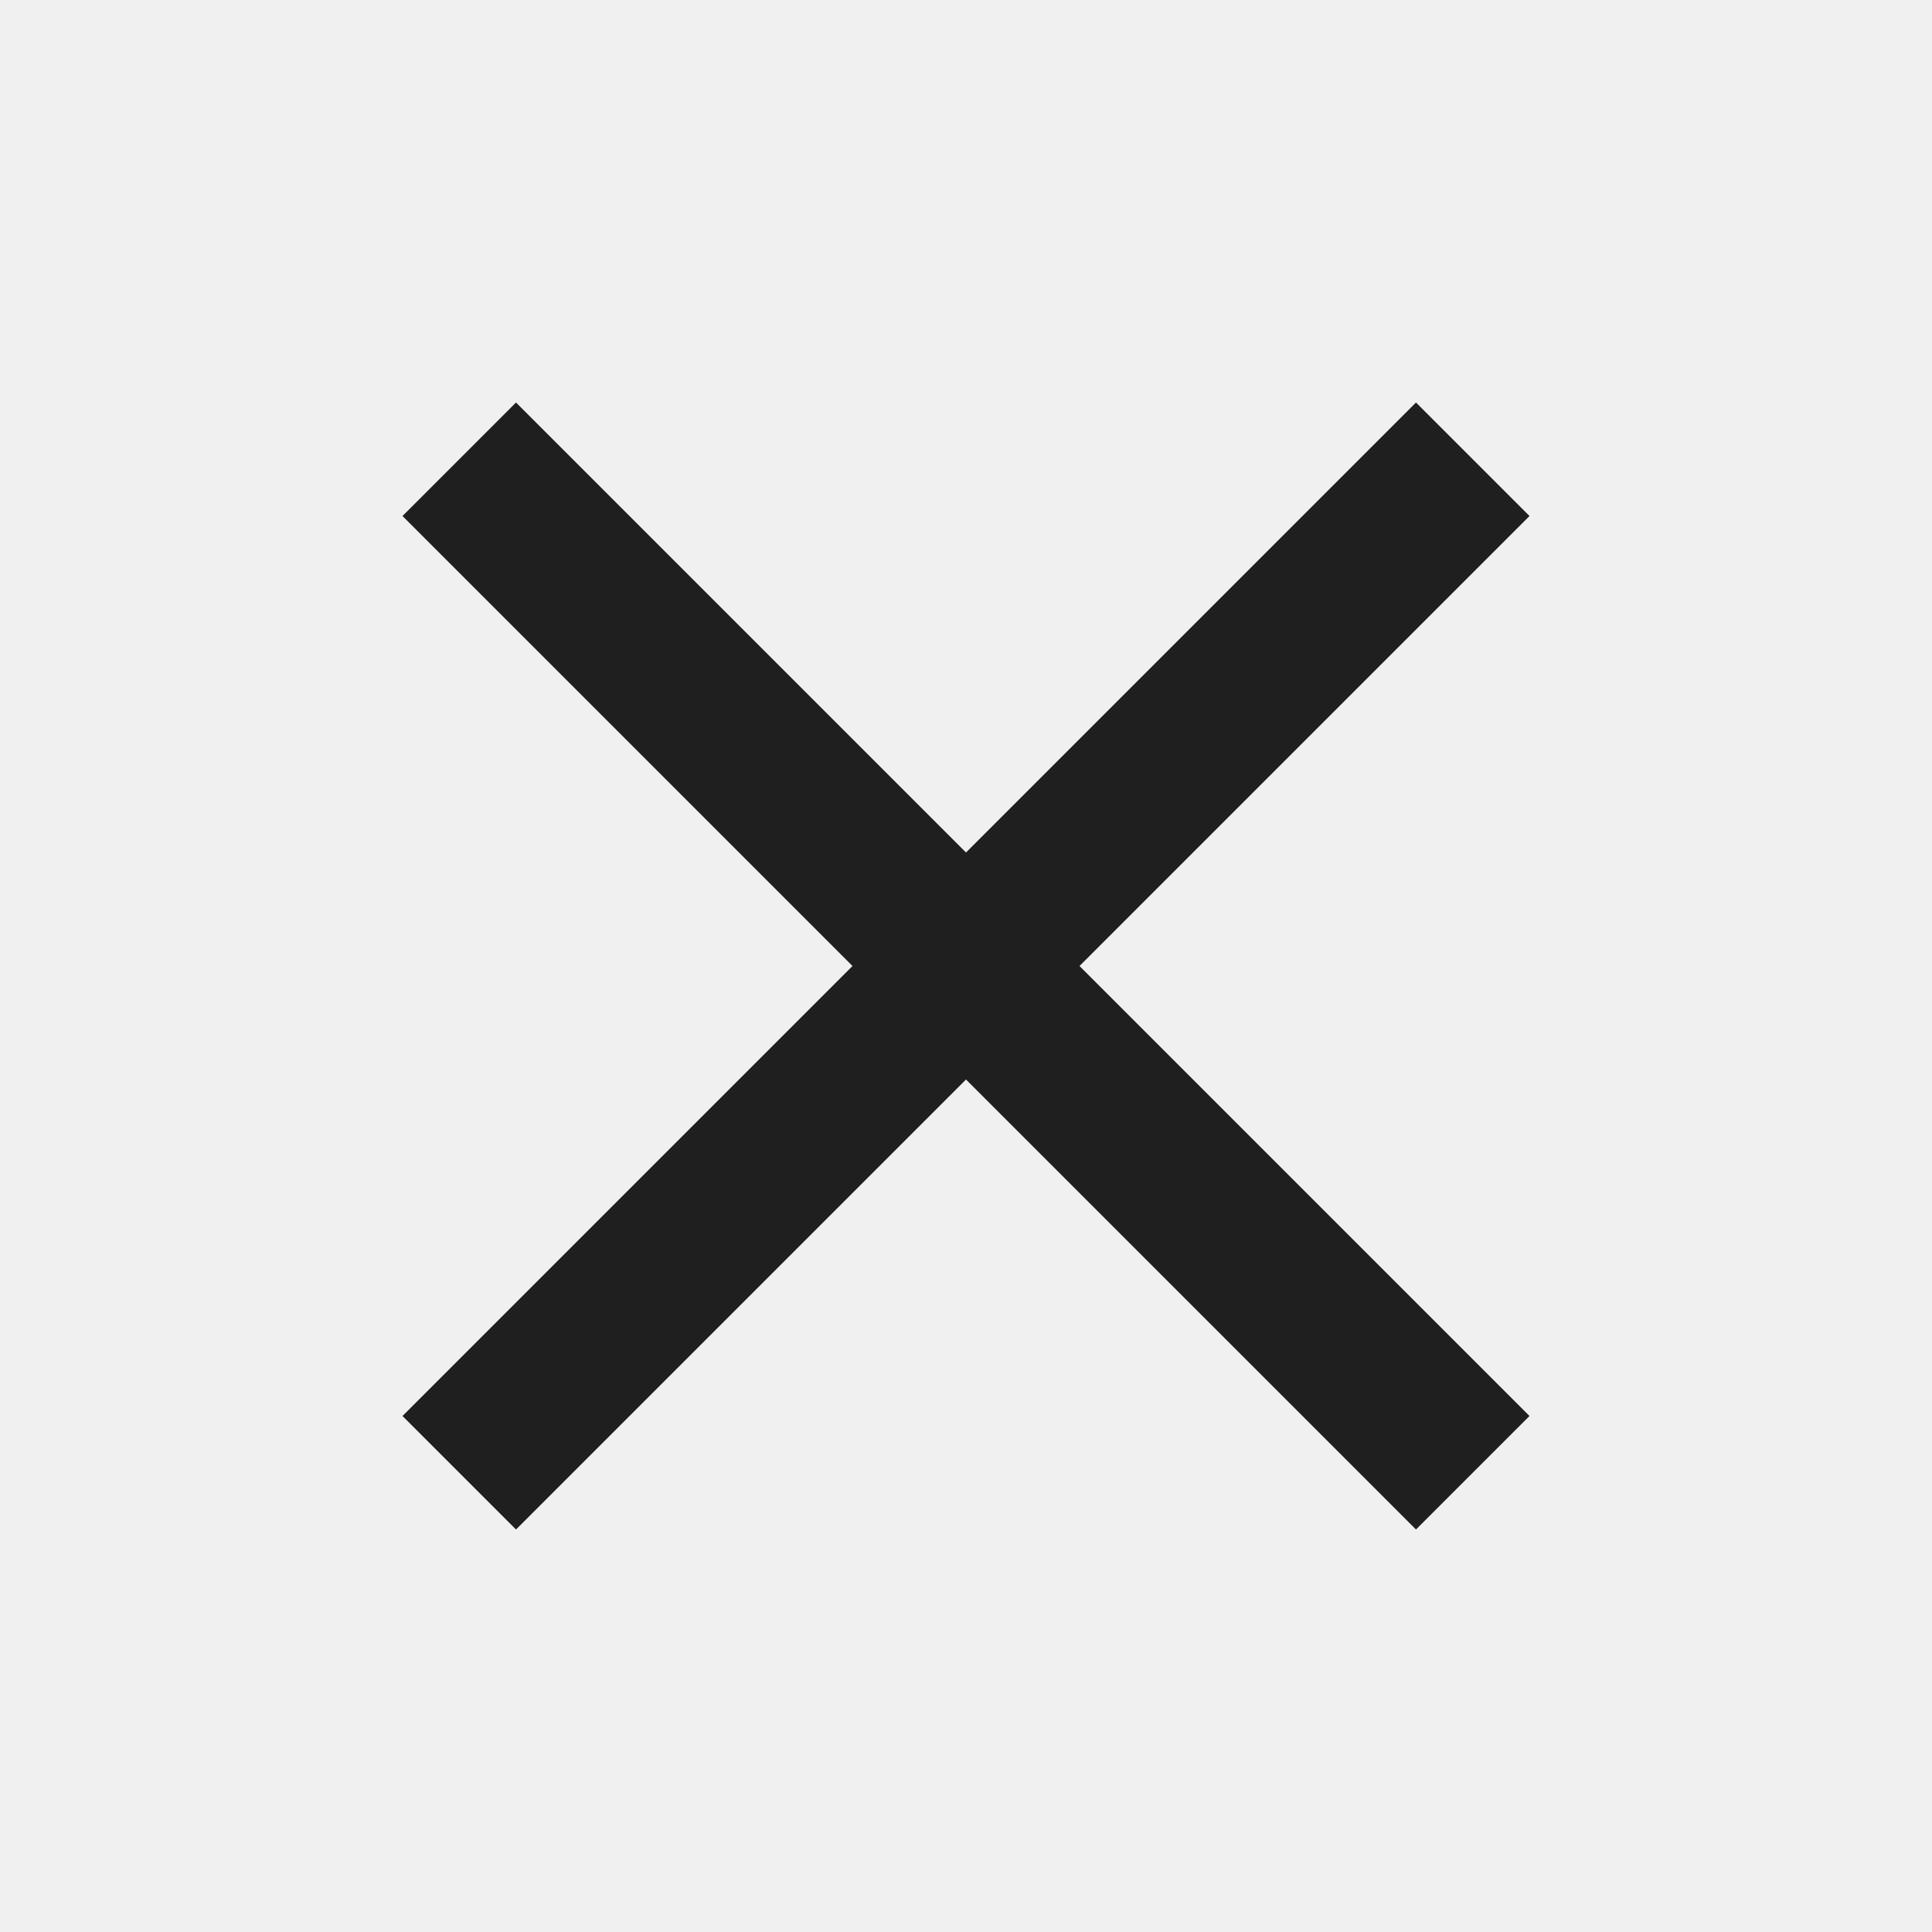
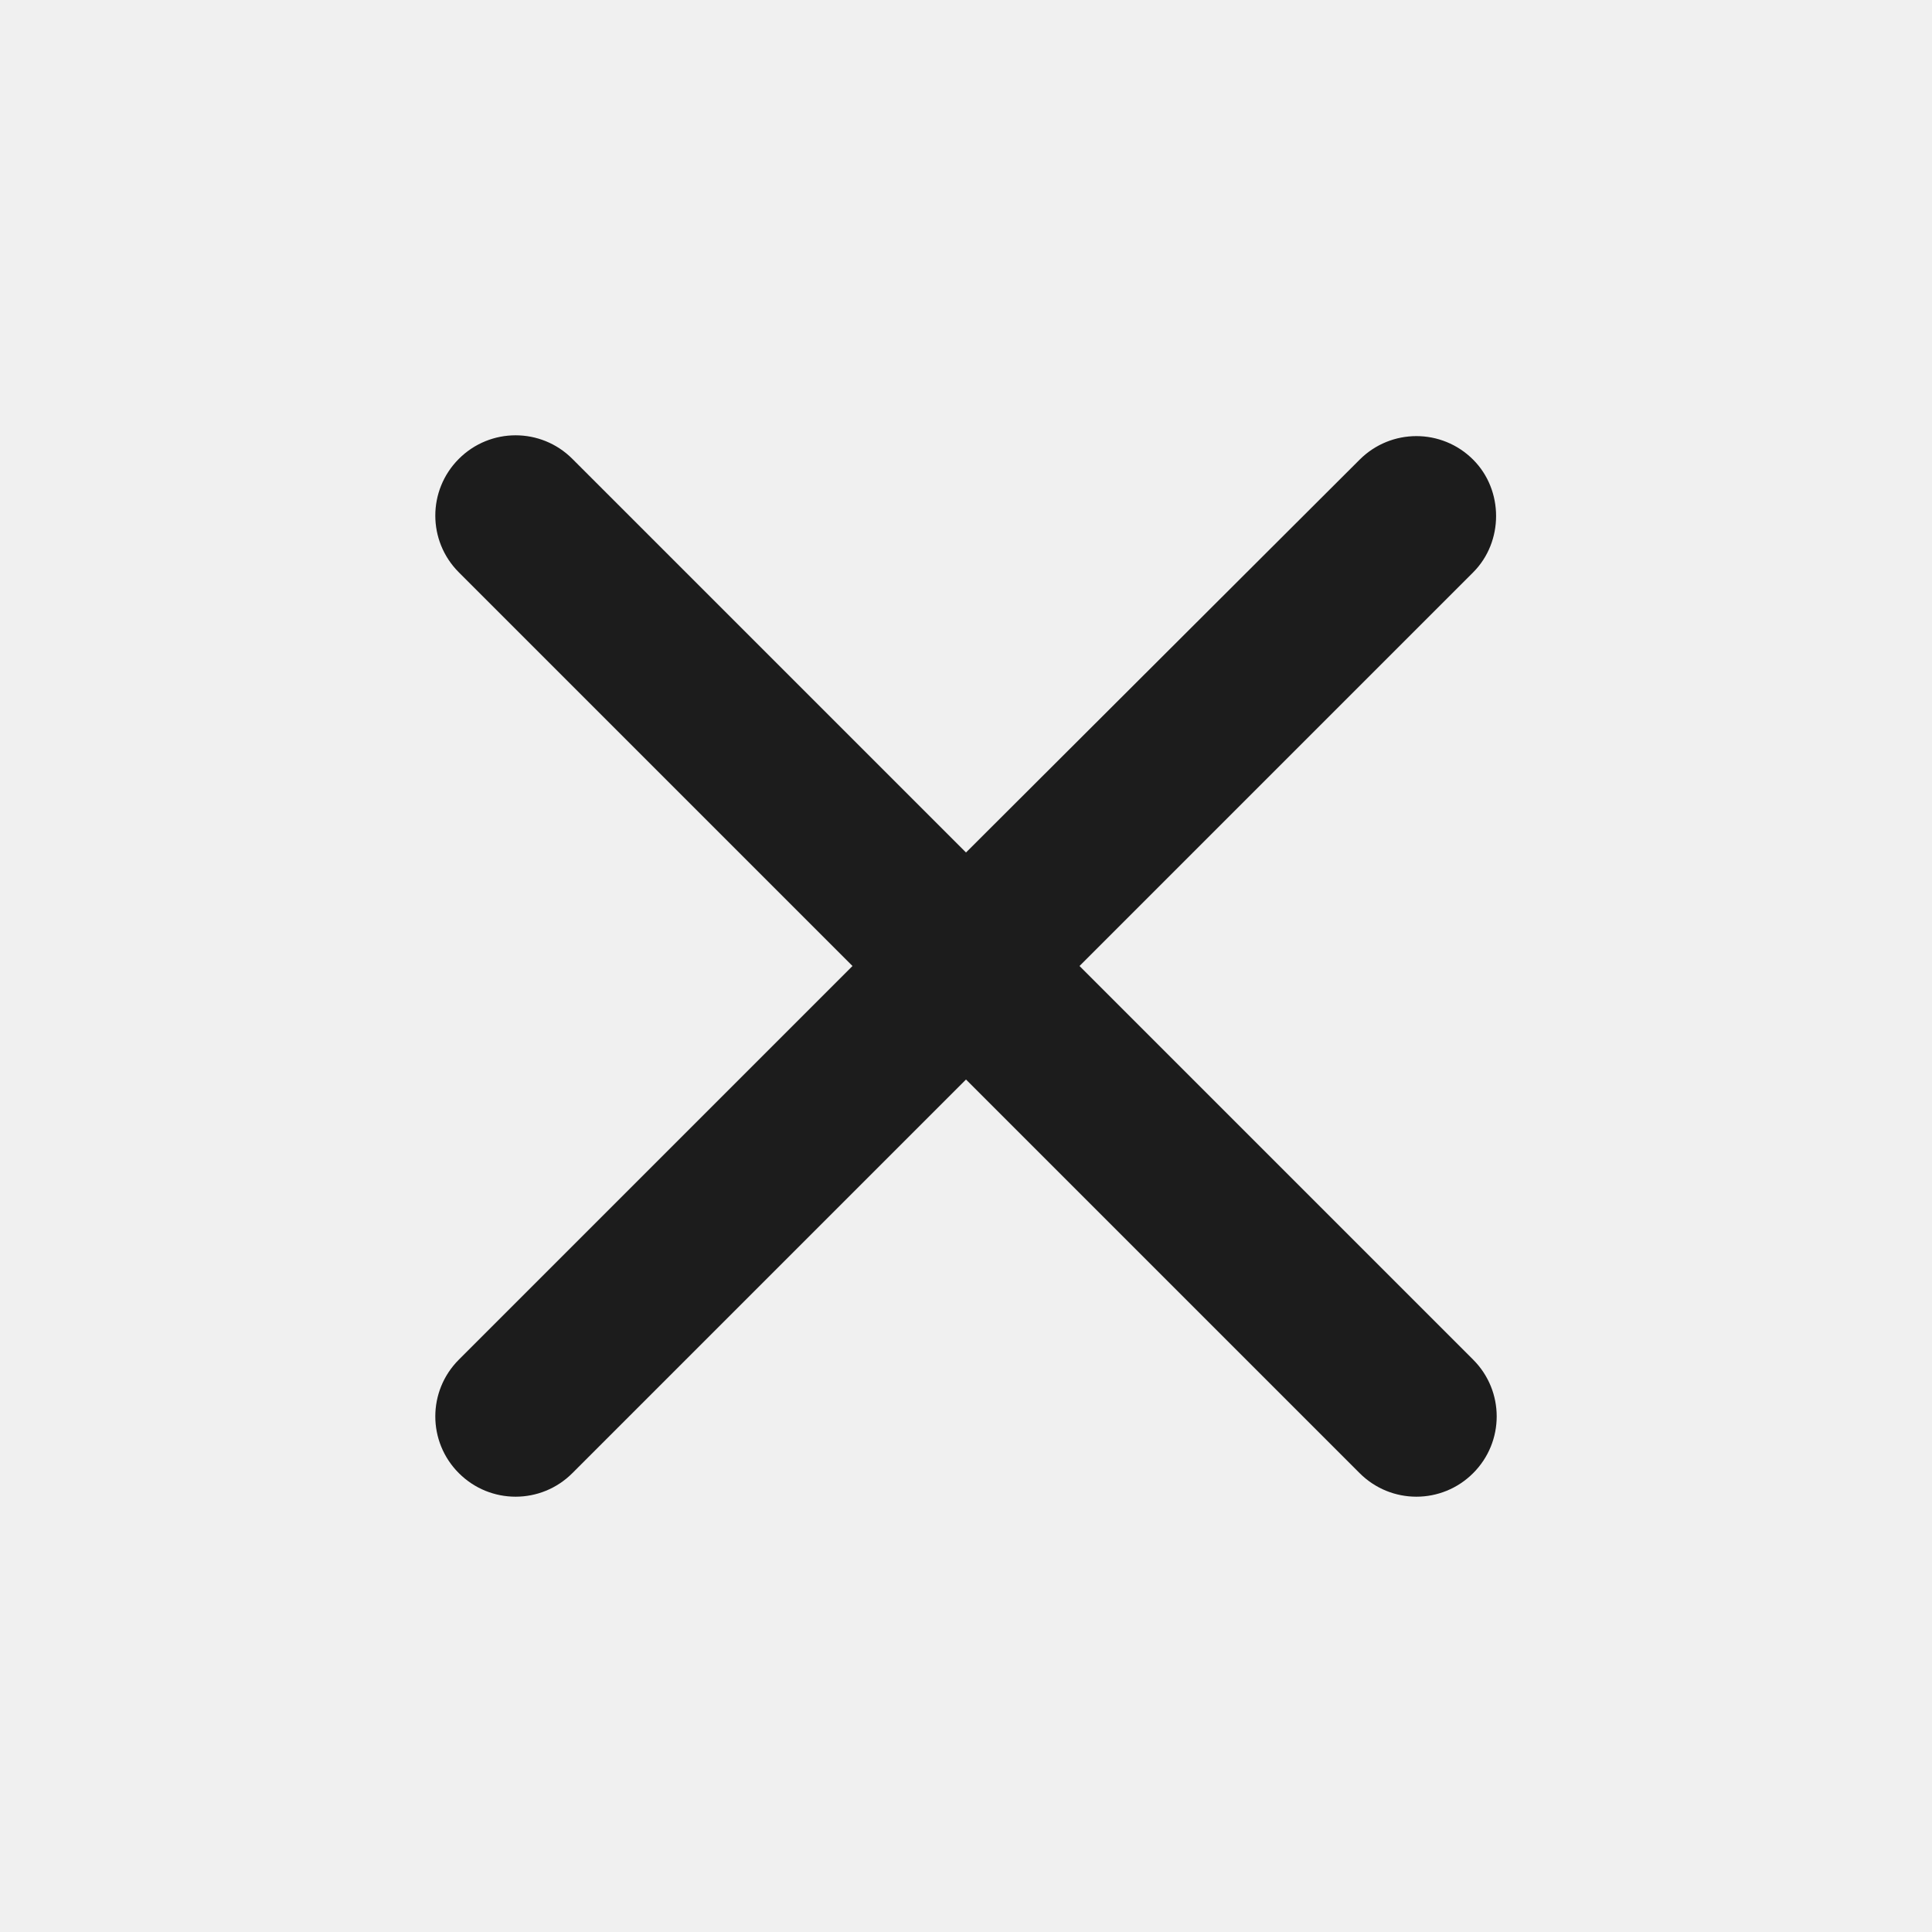
<svg xmlns="http://www.w3.org/2000/svg" width="24" height="24" viewBox="0 0 24 24" fill="none">
-   <path d="M19 6.41L17.59 5L12 10.59L6.41 5L5 6.41L10.59 12L5 17.59L6.41 19L12 13.41L17.59 19L19 17.59L13.41 12L19 6.41Z" fill="#1F1F1F" />
+   <g clip-path="url(#clip0_4_32)">
+     <path d="M18.3 5.71C17.91 5.32 17.28 5.32 16.89 5.71L12 10.59L7.11 5.7C6.72 5.31 6.09 5.31 5.7 5.7C5.31 6.09 5.31 6.72 5.7 7.11L10.59 12L5.7 16.89C5.31 17.28 5.31 17.91 5.7 18.3C6.09 18.69 6.72 18.69 7.11 18.3L12 13.41L16.89 18.3C17.28 18.69 17.91 18.69 18.3 18.3C18.69 17.91 18.69 17.28 18.3 16.89L13.41 12L18.3 7.11C18.68 6.73 18.68 6.09 18.3 5.71Z" fill="#1C1C1C" style="fill:#1C1C1C;fill:color(display-p3 0.11 0.11 0.11);fill-opacity:1;" />
+   </g>
+   <defs>
+     <clipPath id="clip0_4_32">
+       <rect width="24" height="24" fill="white" style="fill:white;fill-opacity:1;" />
+     </clipPath>
+   </defs>
</svg>
